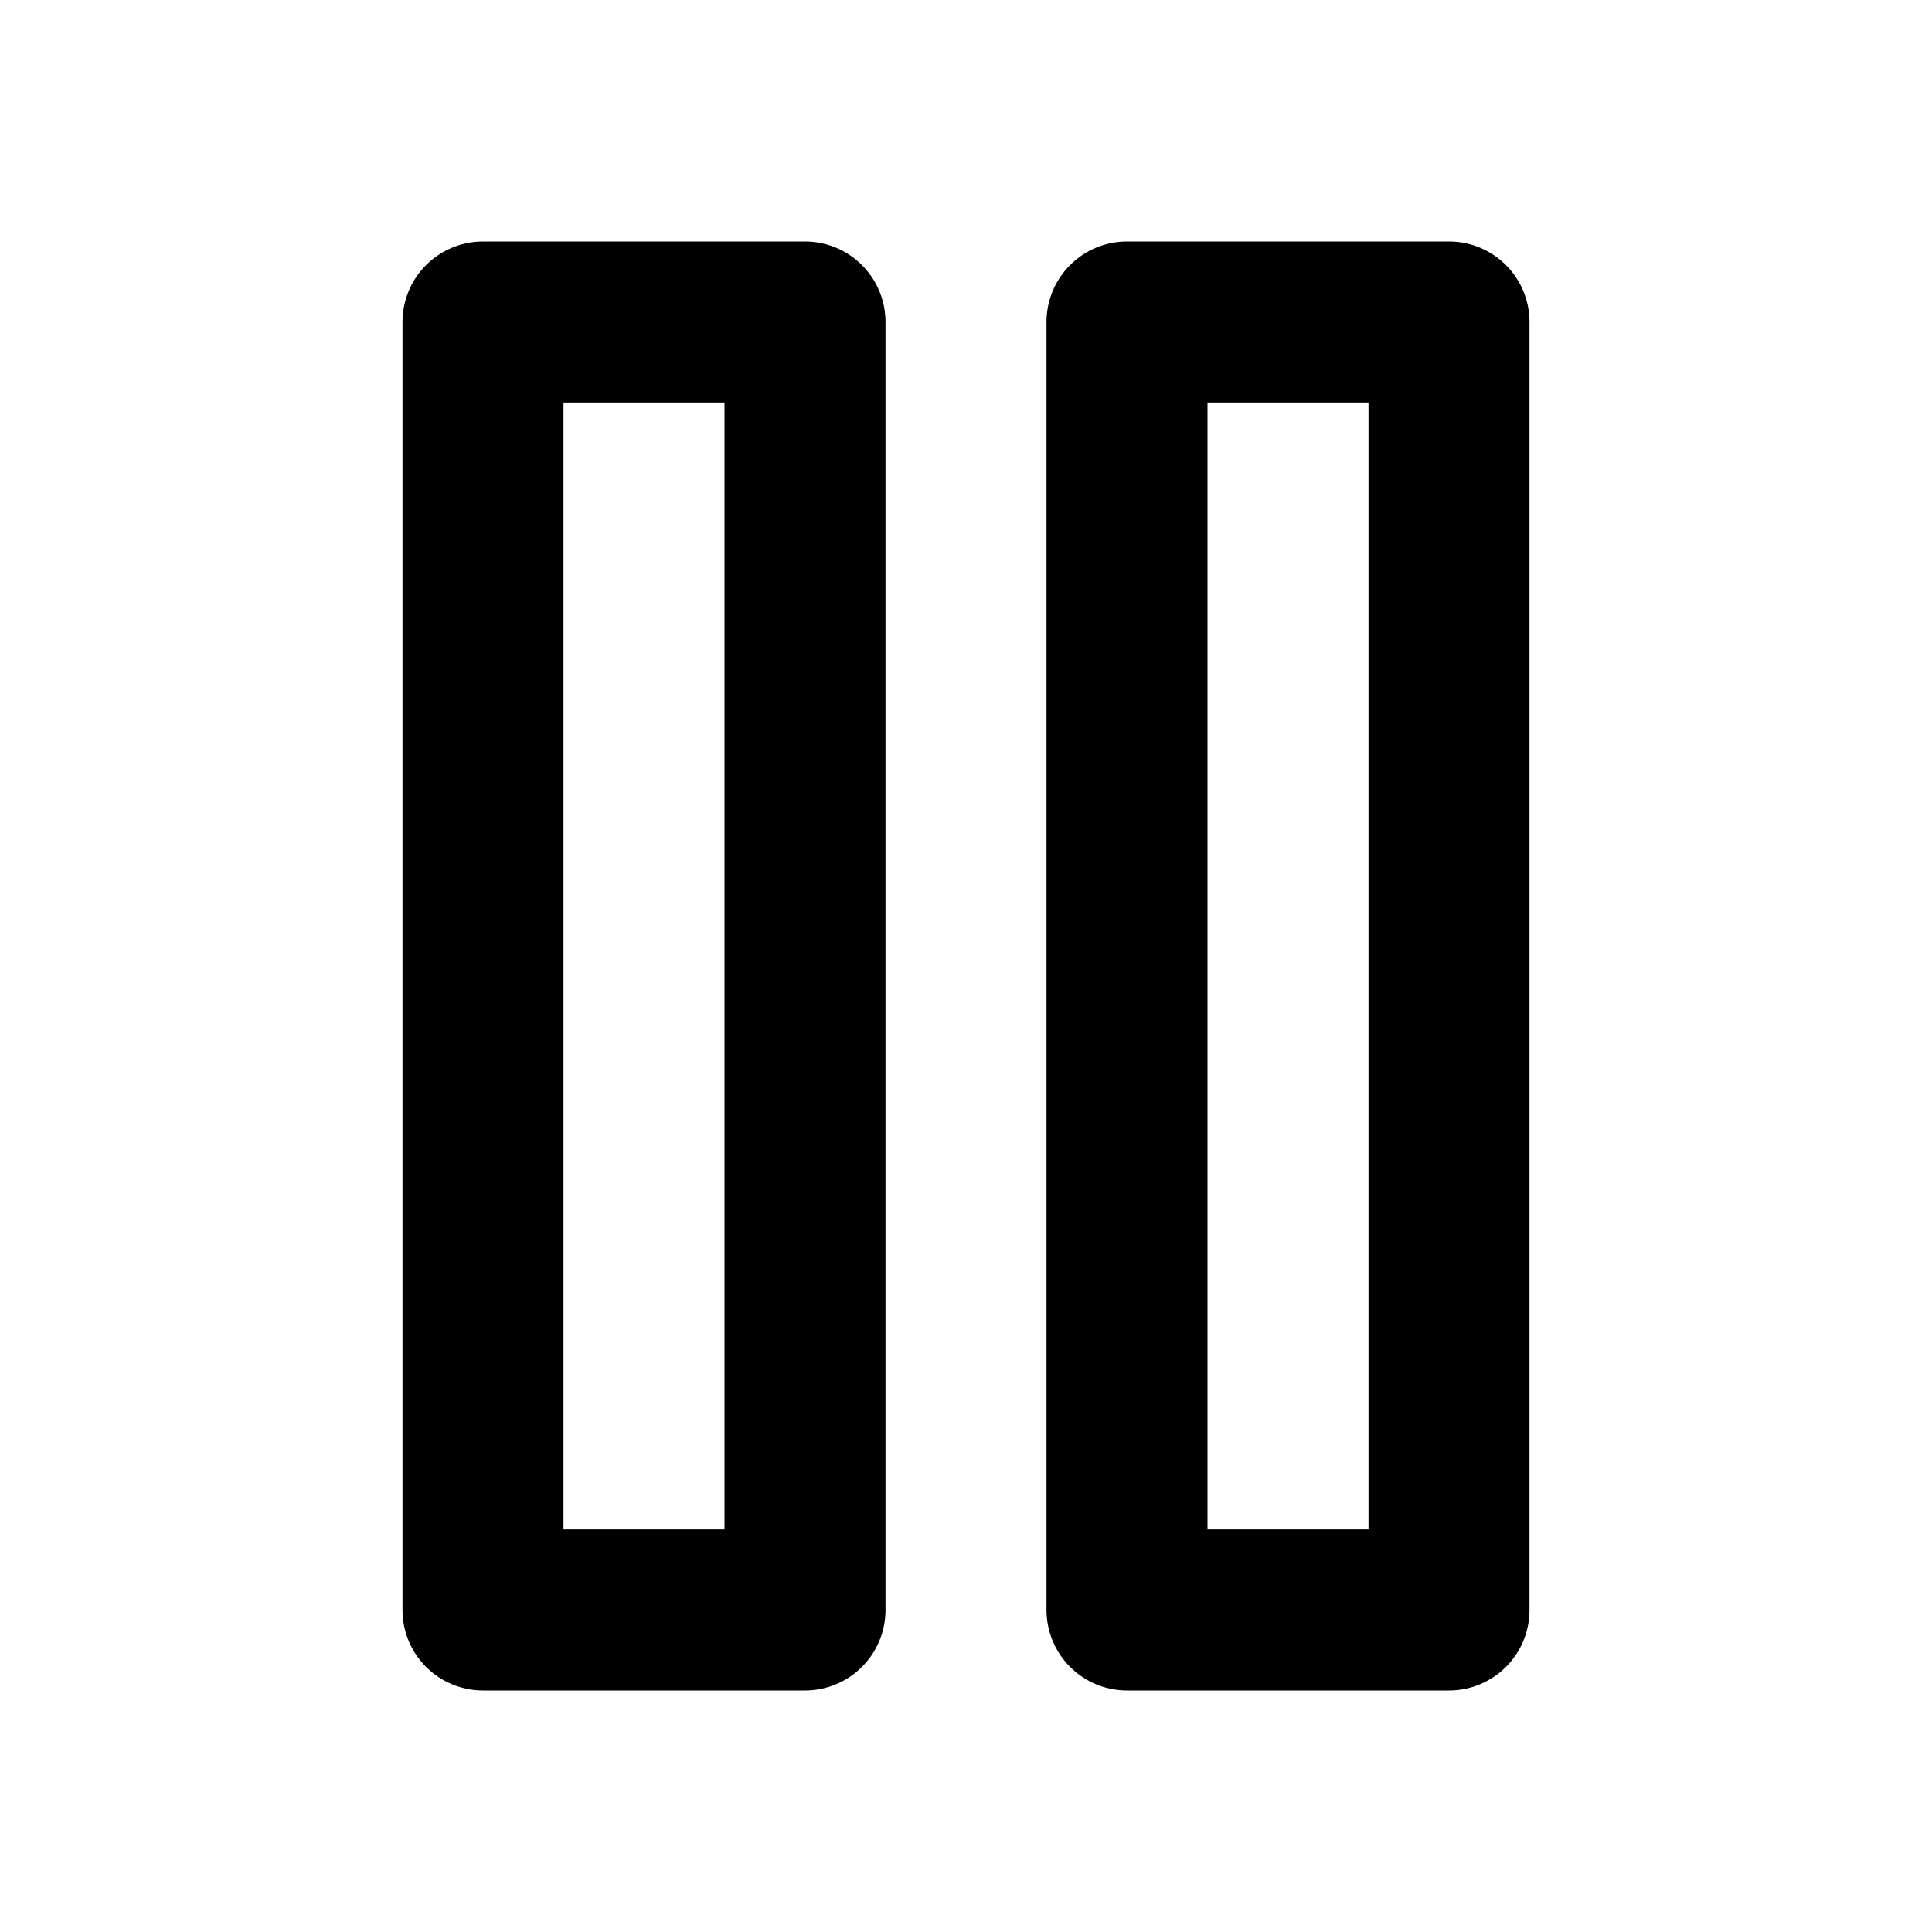
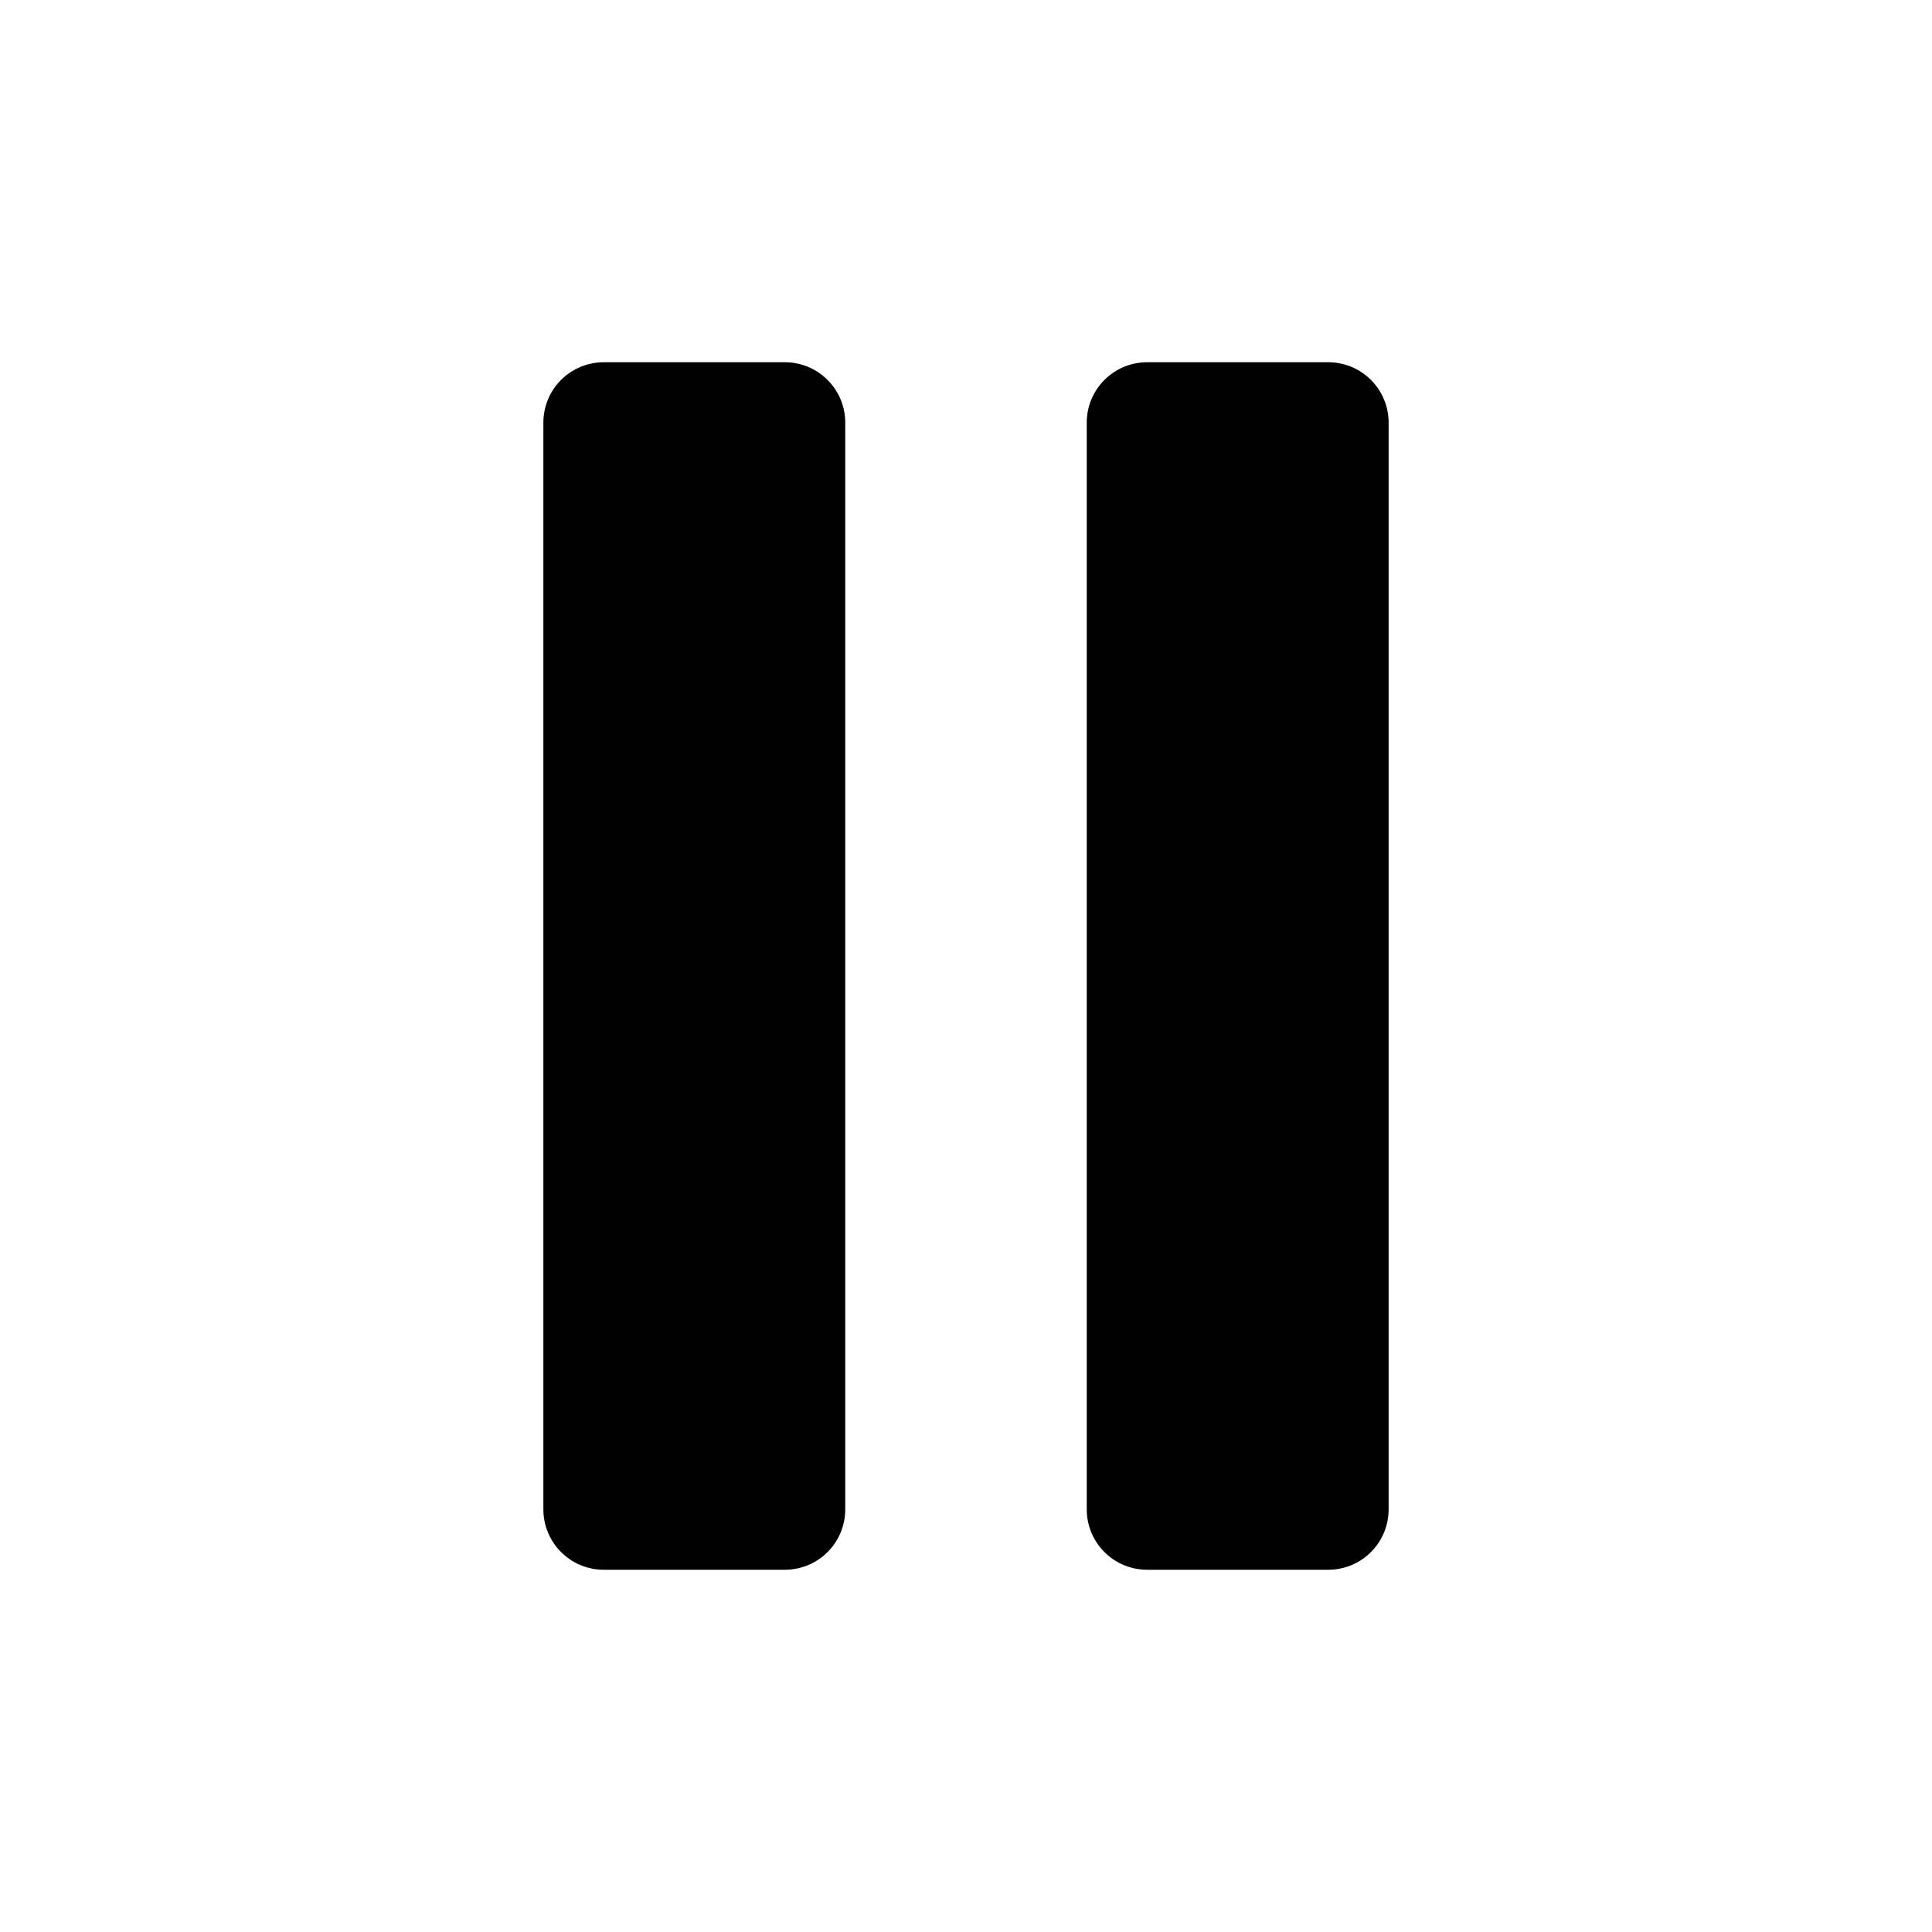
- <svg xmlns="http://www.w3.org/2000/svg" width="24" height="24" viewBox="0 0 24 24" fill="none" stroke="currentColor" stroke-width="2" stroke-linecap="round" stroke-linejoin="round">
-   <rect x="6" y="4" width="4" height="16" />
-   <rect x="14" y="4" width="4" height="16" />
+ <svg xmlns="http://www.w3.org/2000/svg" viewBox="0 0 24 24" fill="currentColor">
+   <path d="M6.75 5.25a.75.75 0 0 1 .75-.75h2.25a.75.75 0 0 1 .75.75v13.5a.75.75 0 0 1-.75.75H7.5a.75.75 0 0 1-.75-.75V5.25Zm6.75 0a.75.75 0 0 1 .75-.75h2.25a.75.75 0 0 1 .75.75v13.5a.75.75 0 0 1-.75.75h-2.25a.75.75 0 0 1-.75-.75V5.25Z" />
</svg>
